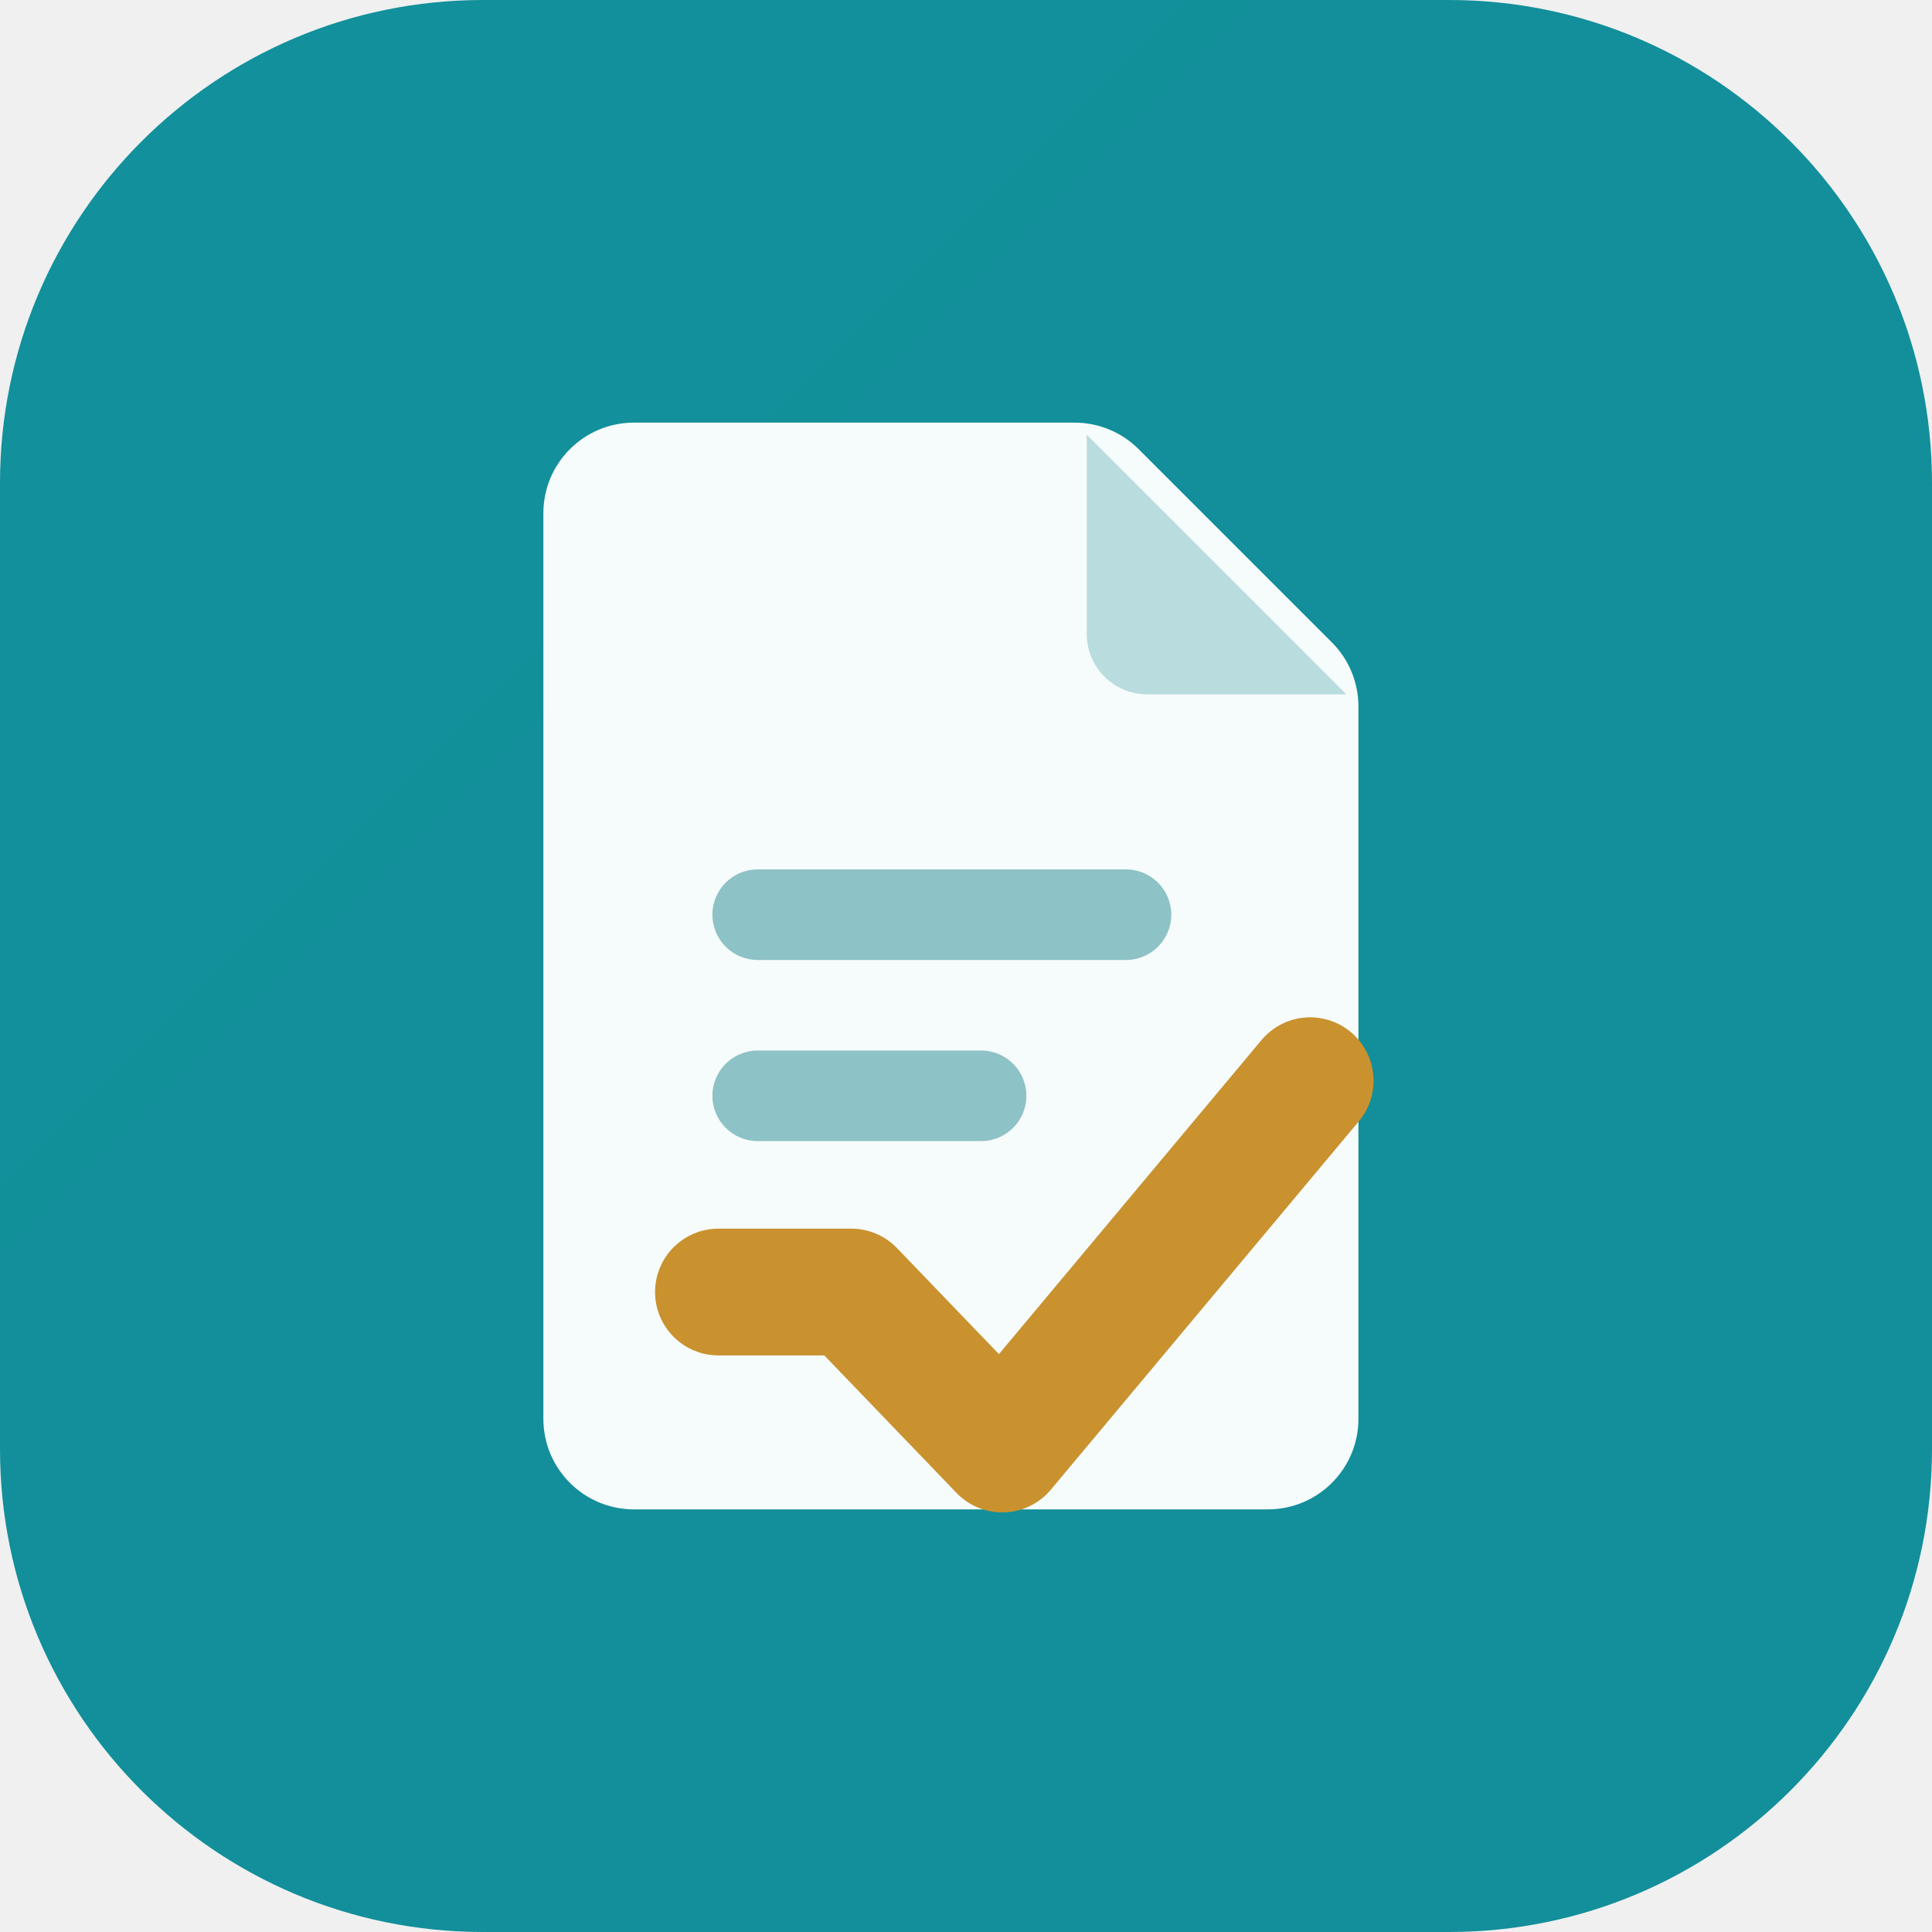
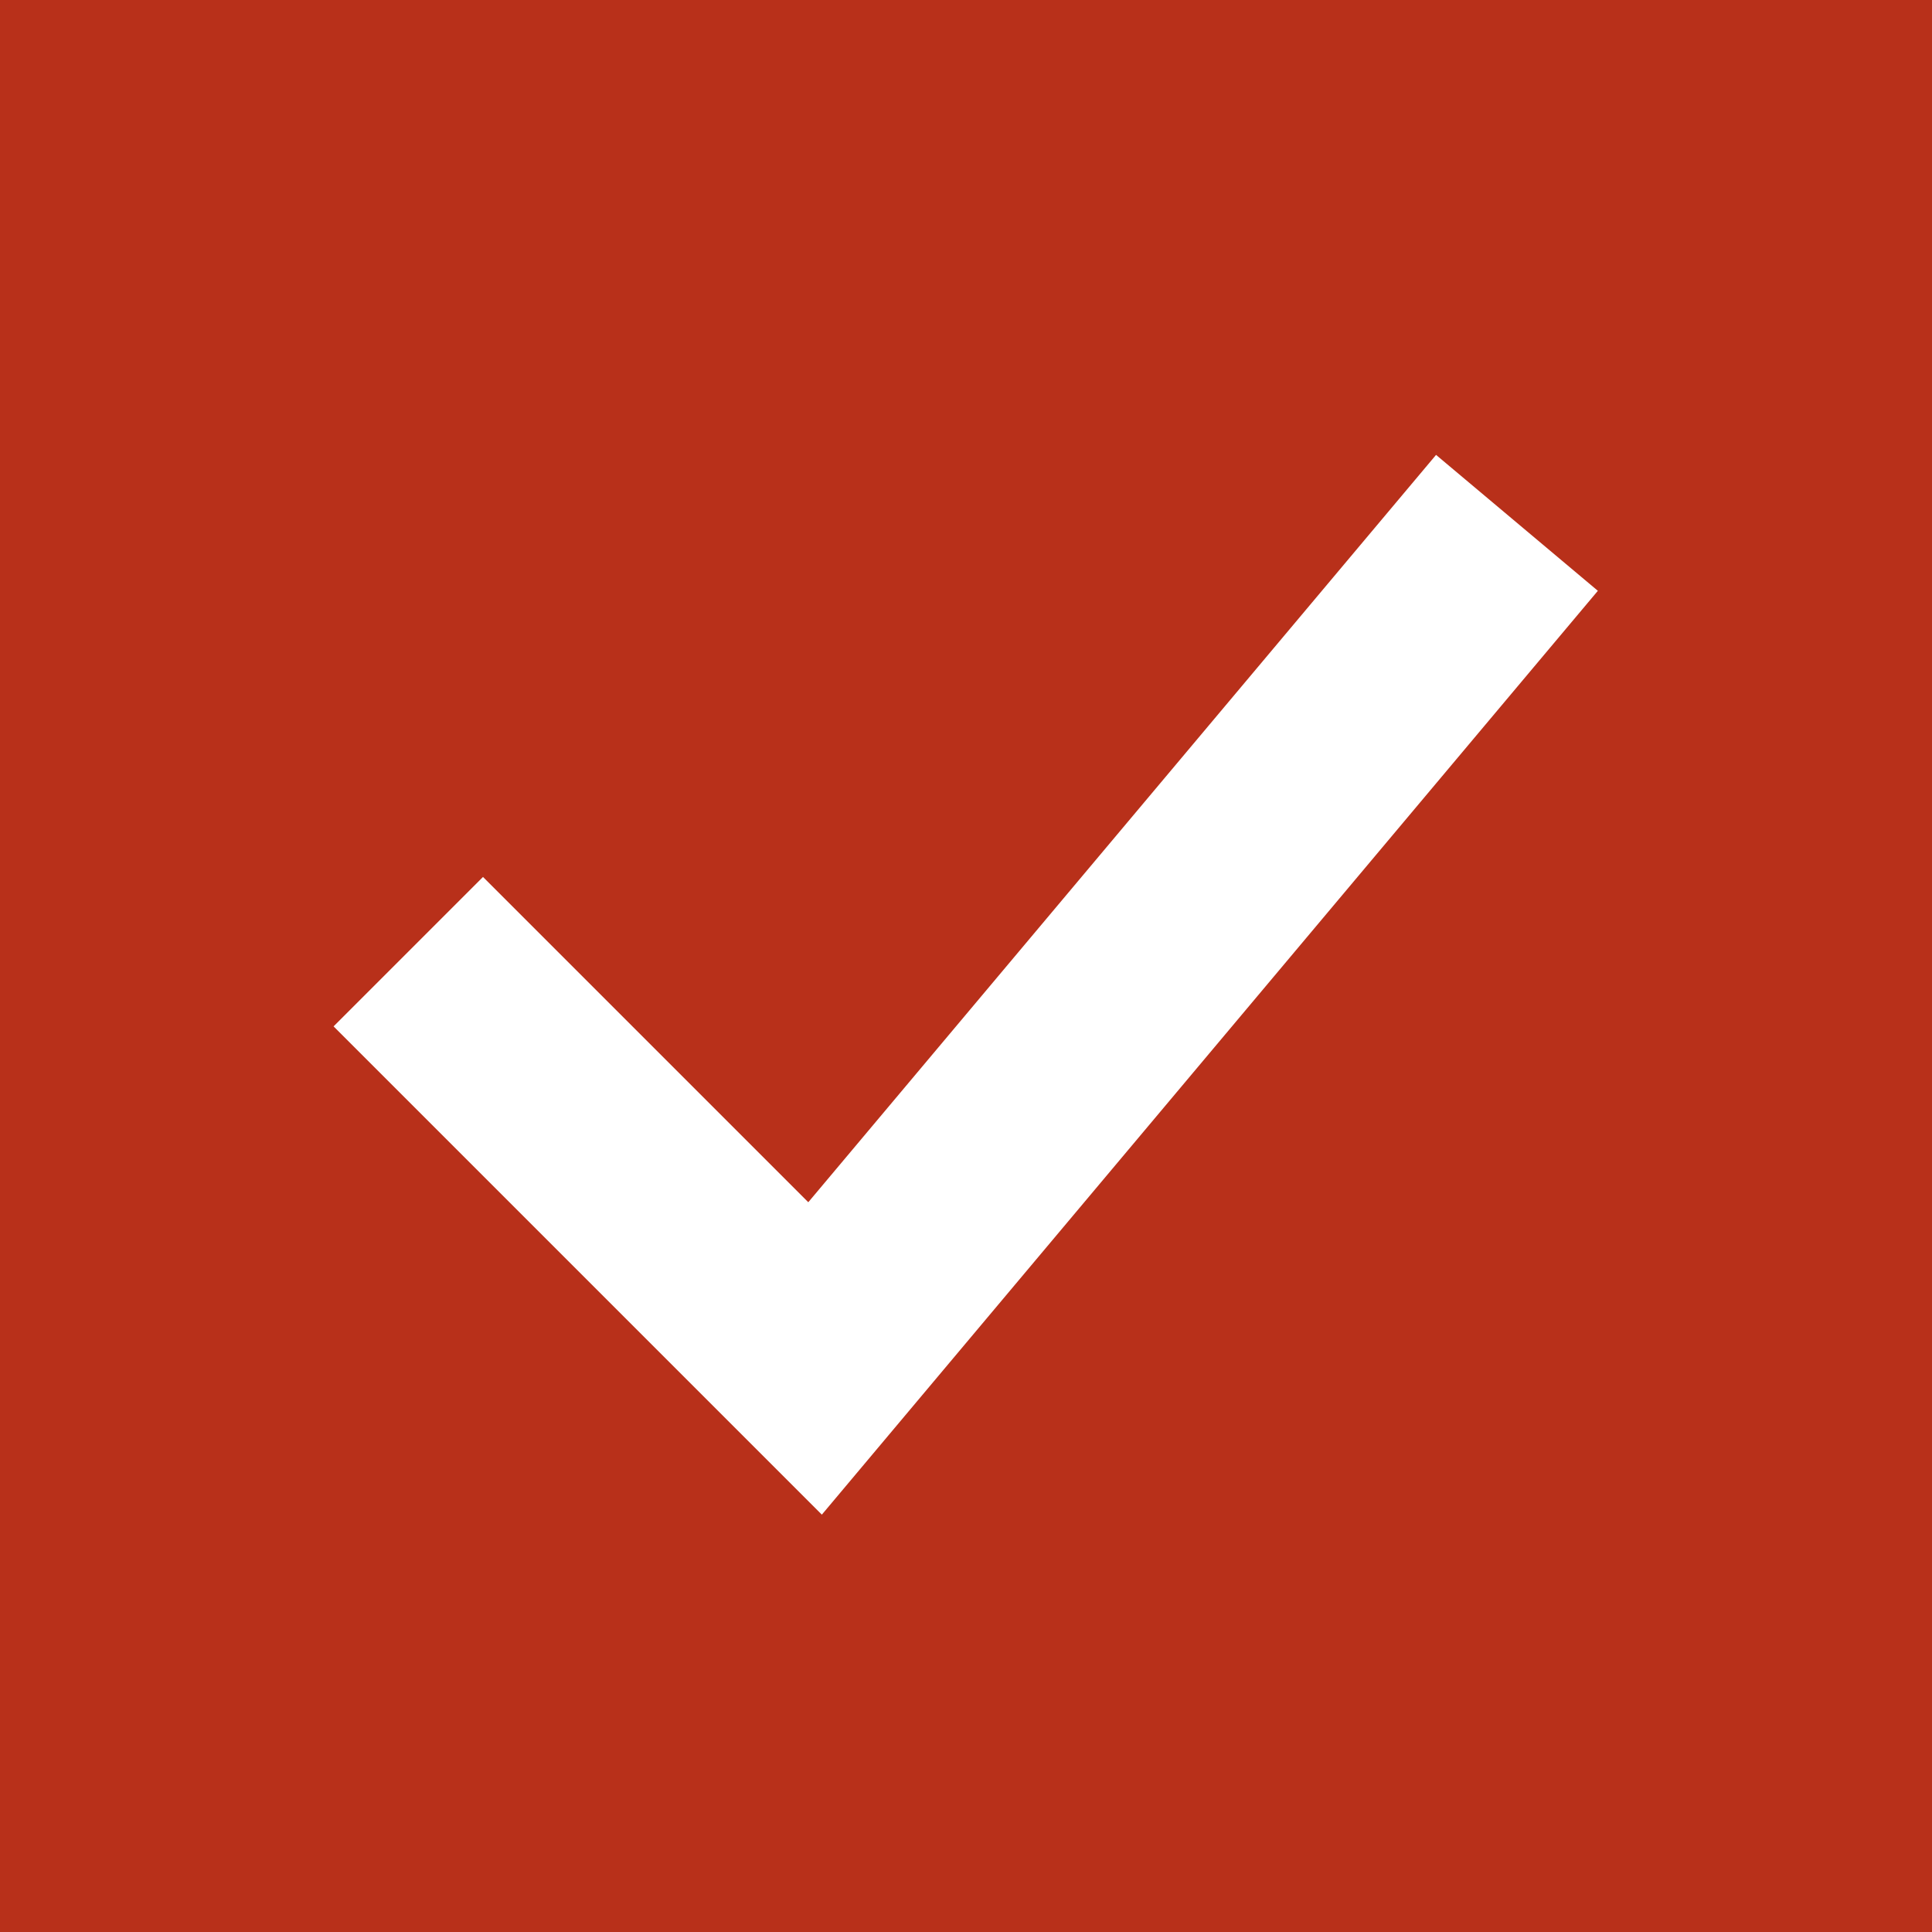
<svg xmlns="http://www.w3.org/2000/svg" width="32" height="32" viewBox="0 0 32 32" fill="none">
-   <rect width="32" height="32" rx="8" fill="url(#g)" />
-   <path d="M9 8.5A1.5 1.5 0 0 1 10.5 7h7.3a1.5 1.5 0 0 1 1.06.44l3.2 3.2A1.5 1.5 0 0 1 22.5 11.7V23.5A1.5 1.5 0 0 1 21 25H10.5A1.5 1.5 0 0 1 9 23.5v-15Z" fill="#FFFFFF" fill-opacity="0.96" />
-   <path d="M18 7.2v3.3a1 1 0 0 0 1 1h3.3L18 7.2Z" fill="#B9DCDE" />
-   <rect x="11.8" y="14.4" width="7.6" height="1.5" rx="0.75" fill="#0E7C86" fill-opacity="0.45" />
-   <rect x="11.8" y="17.4" width="5.2" height="1.5" rx="0.75" fill="#0E7C86" fill-opacity="0.45" />
-   <path d="M11.9 21.4h2.2l2.5 2.6 5.1-6.1" stroke="#C9922F" stroke-width="2.1" stroke-linecap="round" stroke-linejoin="round" fill="none" />
-   <defs>
-     <linearGradient id="g" x1="0" y1="0" x2="32" y2="32">
-       <stop stop-color="#12909B" />
-       <stop offset="1" stop-color="#0A5F67" />
-     </linearGradient>
-   </defs>
+   <rect width="32" height="32" fill="#B8301A" />
+   <path d="M8 17l5.5 5.5L24 10" stroke="#FFFFFF" stroke-width="3.5" stroke-linecap="square" stroke-linejoin="miter" fill="none" />
</svg>
